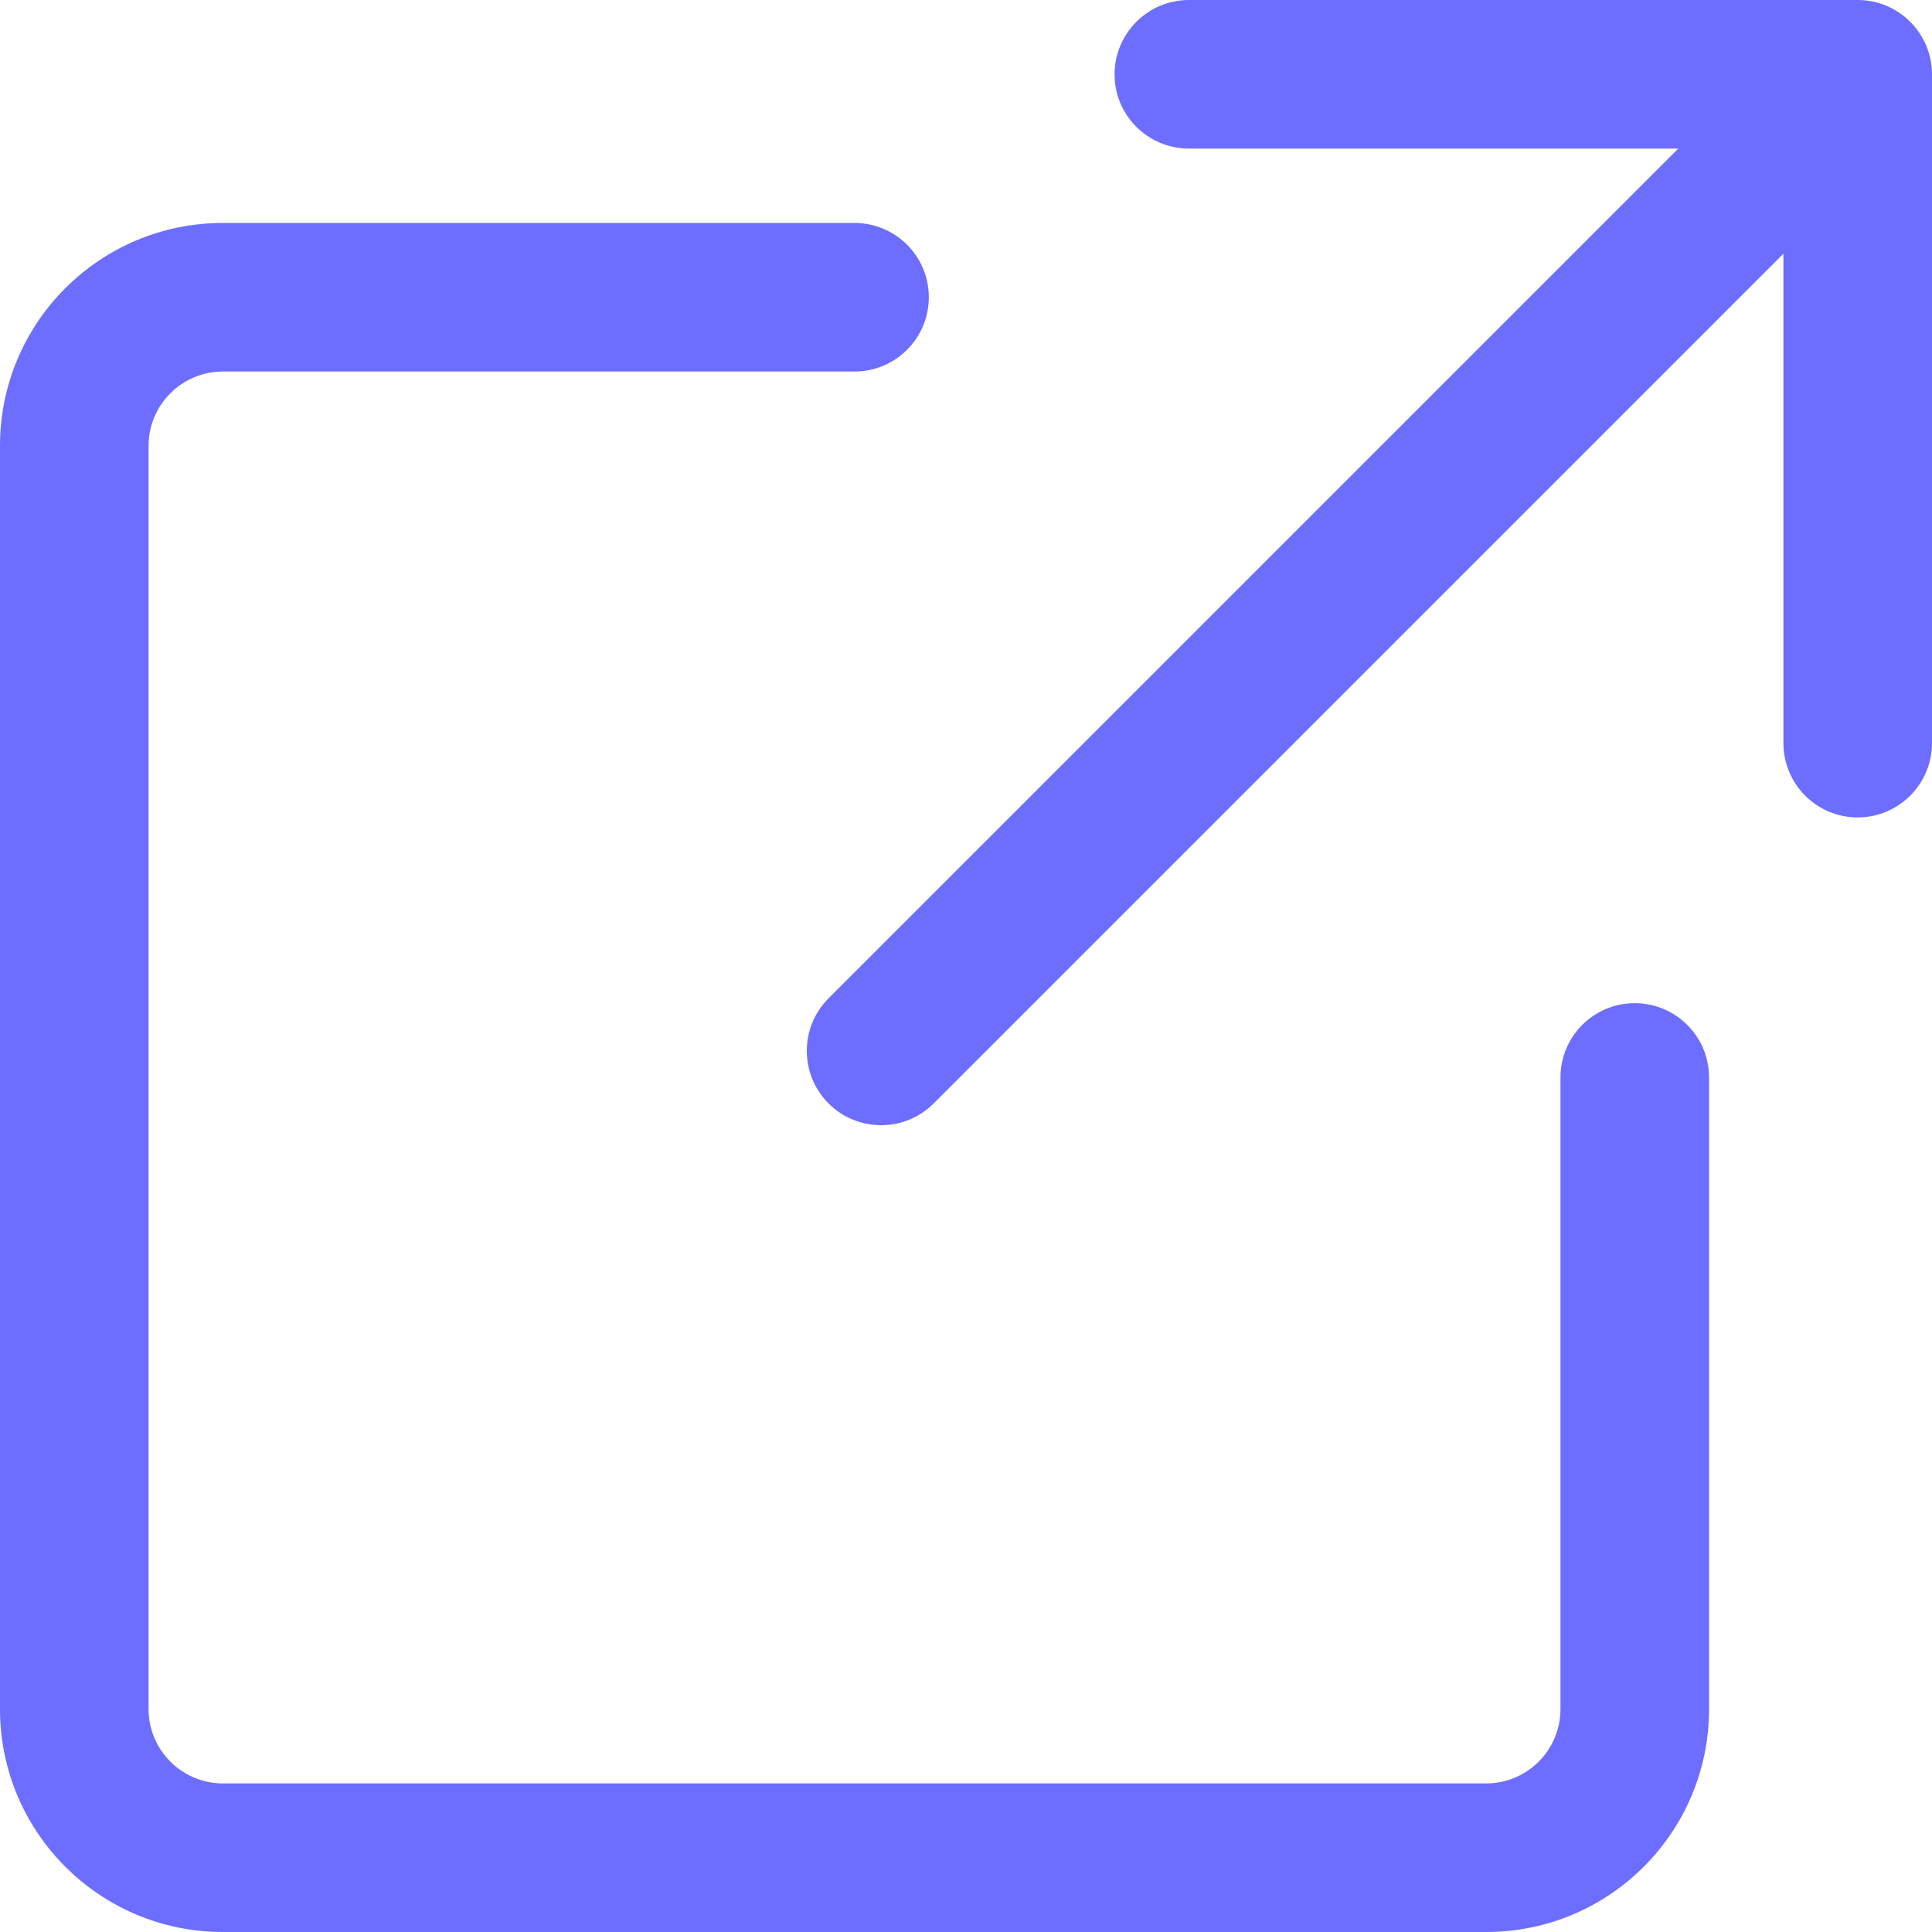
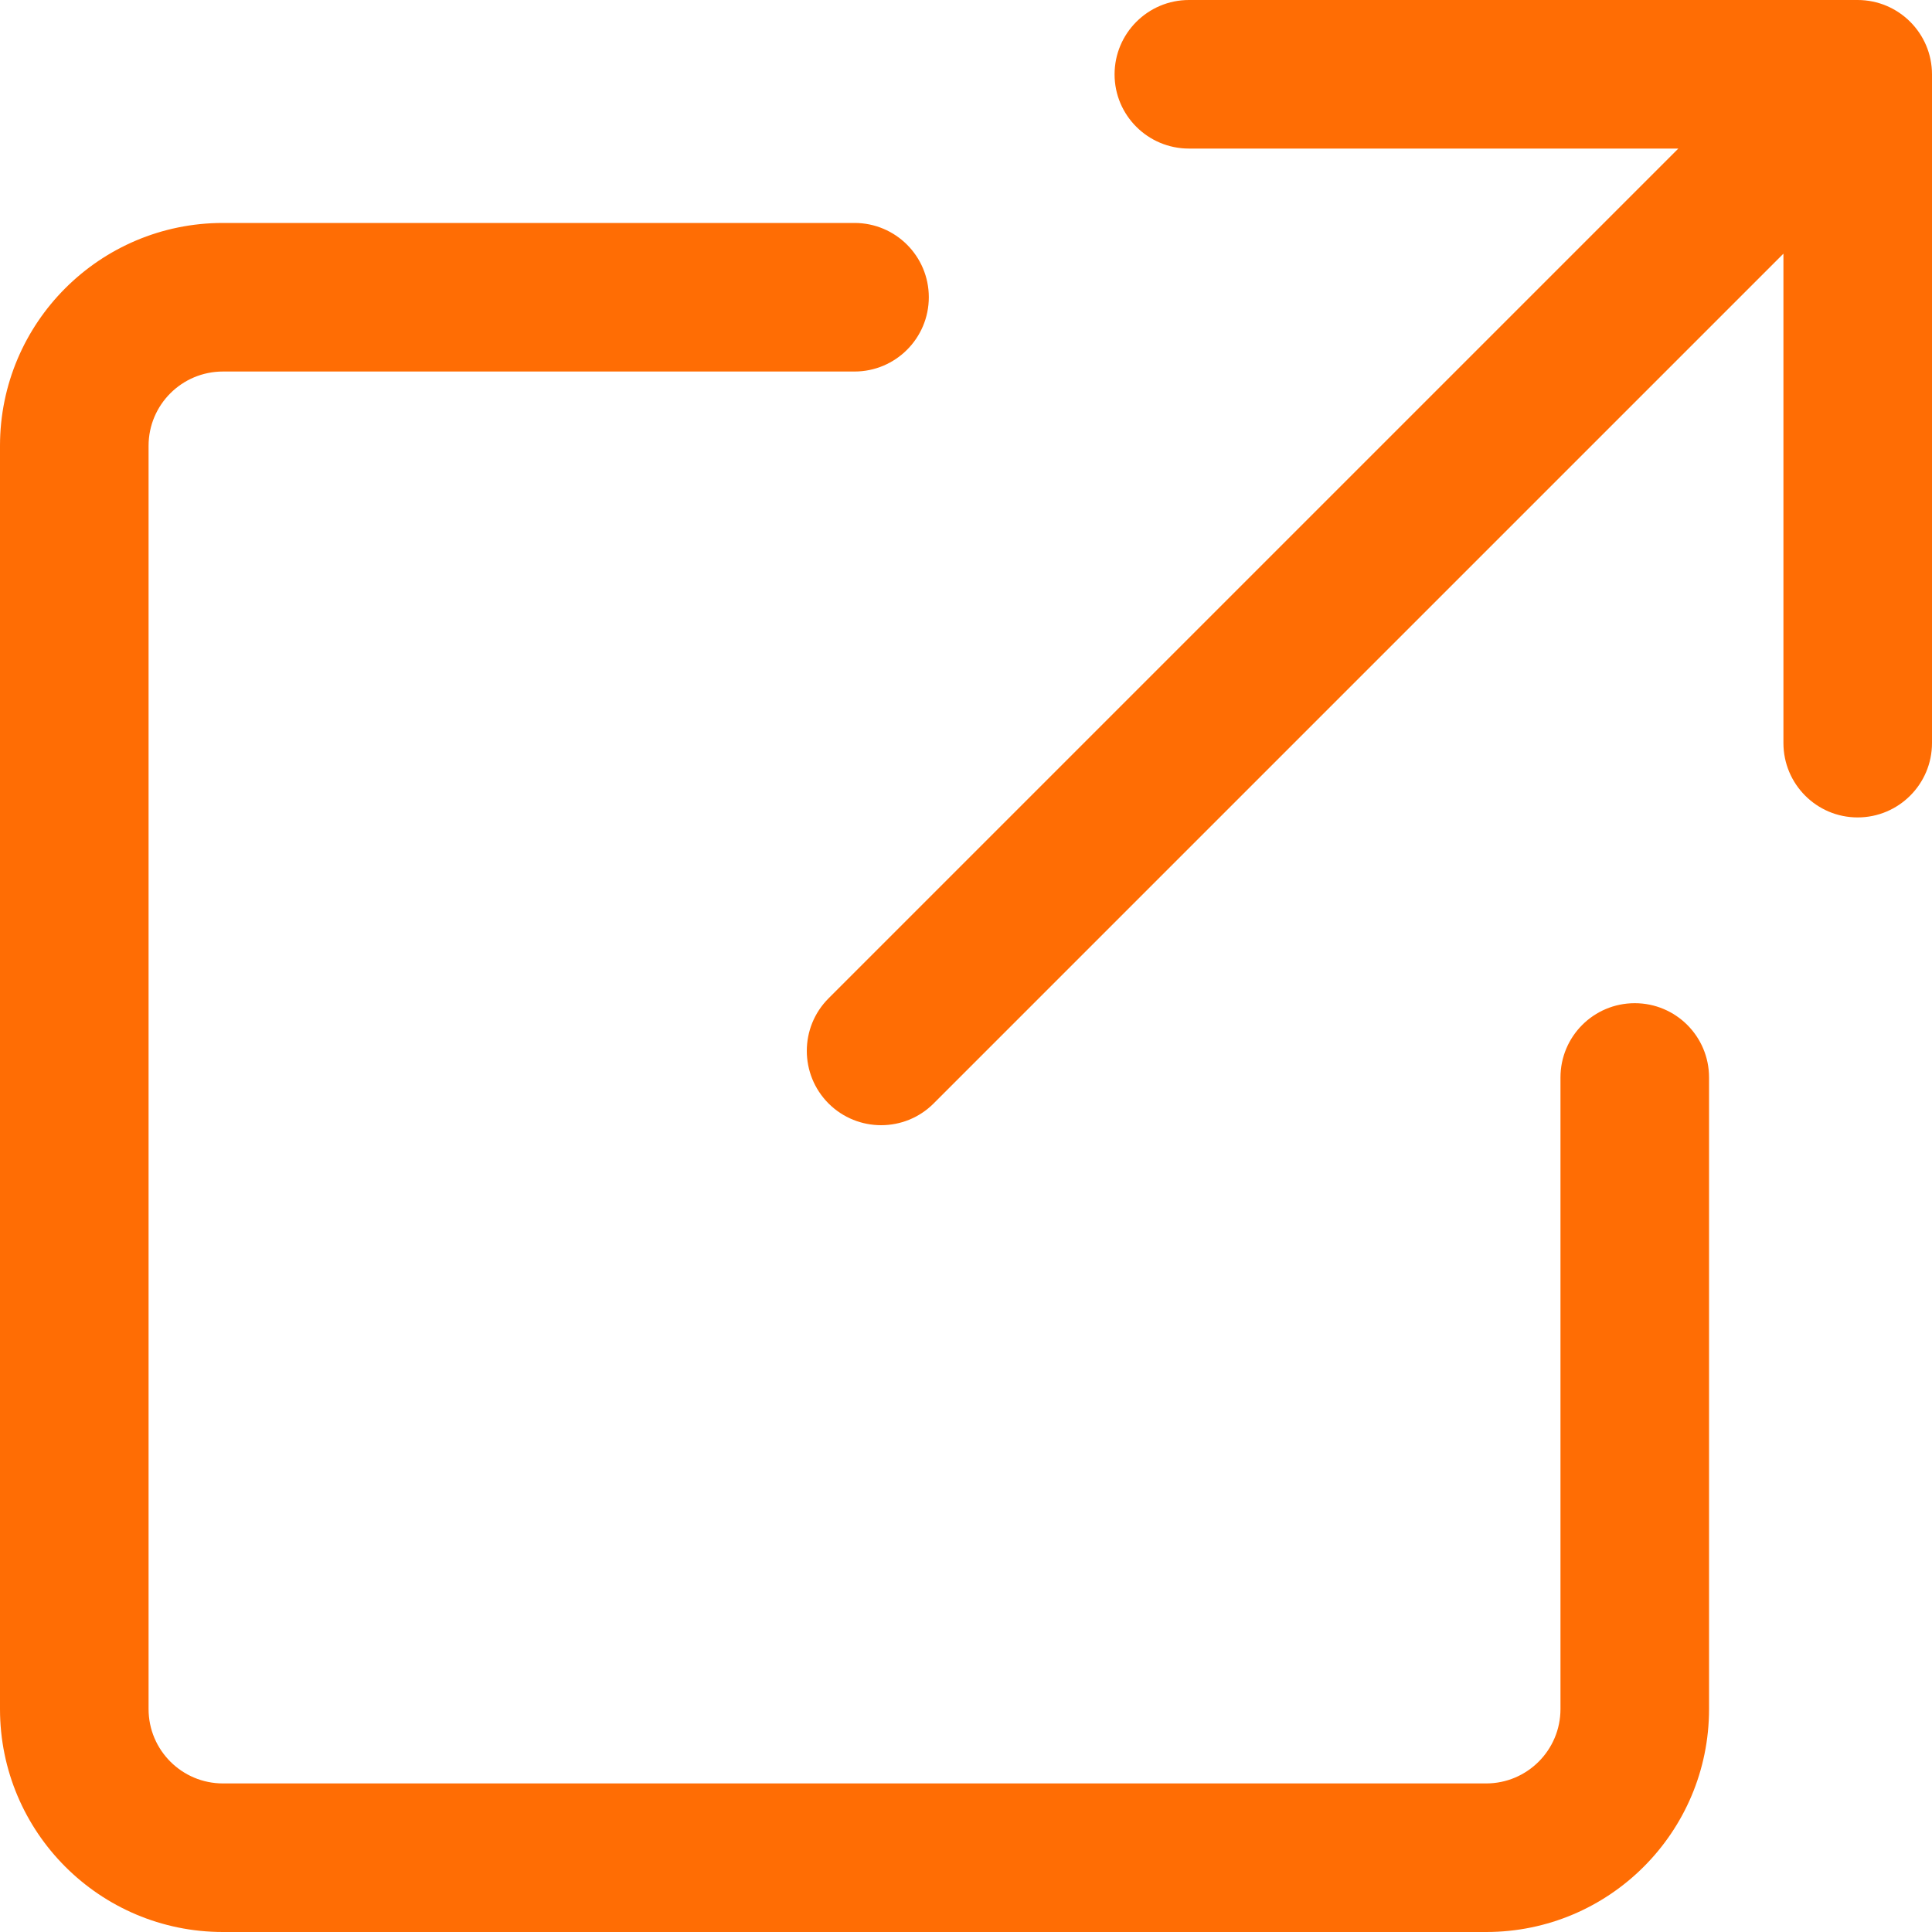
<svg xmlns="http://www.w3.org/2000/svg" width="20" height="20" viewBox="0 0 20 20" fill="none">
-   <path d="M8.846 2.308C9.271 2.308 9.615 2.652 9.615 3.077C9.615 3.502 9.27 3.846 8.846 3.846H2.308C1.883 3.846 1.538 4.19 1.538 4.615V17.692C1.538 18.117 1.883 18.462 2.308 18.462H15.385C15.809 18.462 16.154 18.117 16.154 17.692V11.154C16.154 10.729 16.498 10.385 16.923 10.385C17.348 10.385 17.692 10.729 17.692 11.154V17.692C17.692 18.967 16.659 20 15.385 20H2.308C1.033 20 4.04577e-05 18.967 0 17.692V4.615C8.12029e-05 3.341 1.033 2.308 2.308 2.308H8.846ZM19.23 0C19.655 3.13994e-05 20 0.345 20 0.77V7.692C20 8.117 19.655 8.462 19.23 8.462C18.806 8.462 18.462 8.117 18.462 7.692V2.626L9.665 11.423C9.365 11.723 8.878 11.723 8.577 11.423C8.277 11.122 8.277 10.635 8.577 10.335L17.374 1.538H12.308C11.883 1.538 11.538 1.194 11.538 0.77C11.538 0.345 11.883 0 12.308 0H19.23Z" fill="#6D6DFF" />
+   <path d="M8.846 2.308C9.271 2.308 9.615 2.652 9.615 3.077C9.615 3.502 9.27 3.846 8.846 3.846H2.308C1.883 3.846 1.538 4.19 1.538 4.615V17.692C1.538 18.117 1.883 18.462 2.308 18.462H15.385C15.809 18.462 16.154 18.117 16.154 17.692V11.154C16.154 10.729 16.498 10.385 16.923 10.385C17.348 10.385 17.692 10.729 17.692 11.154V17.692C17.692 18.967 16.659 20 15.385 20H2.308C1.033 20 4.04577e-05 18.967 0 17.692V4.615C8.12029e-05 3.341 1.033 2.308 2.308 2.308H8.846ZM19.23 0C19.655 3.13994e-05 20 0.345 20 0.77V7.692C20 8.117 19.655 8.462 19.23 8.462C18.806 8.462 18.462 8.117 18.462 7.692V2.626L9.665 11.423C9.365 11.723 8.878 11.723 8.577 11.423C8.277 11.122 8.277 10.635 8.577 10.335L17.374 1.538H12.308C11.883 1.538 11.538 1.194 11.538 0.77C11.538 0.345 11.883 0 12.308 0H19.23Z" fill="#FF6D04" />
</svg>
